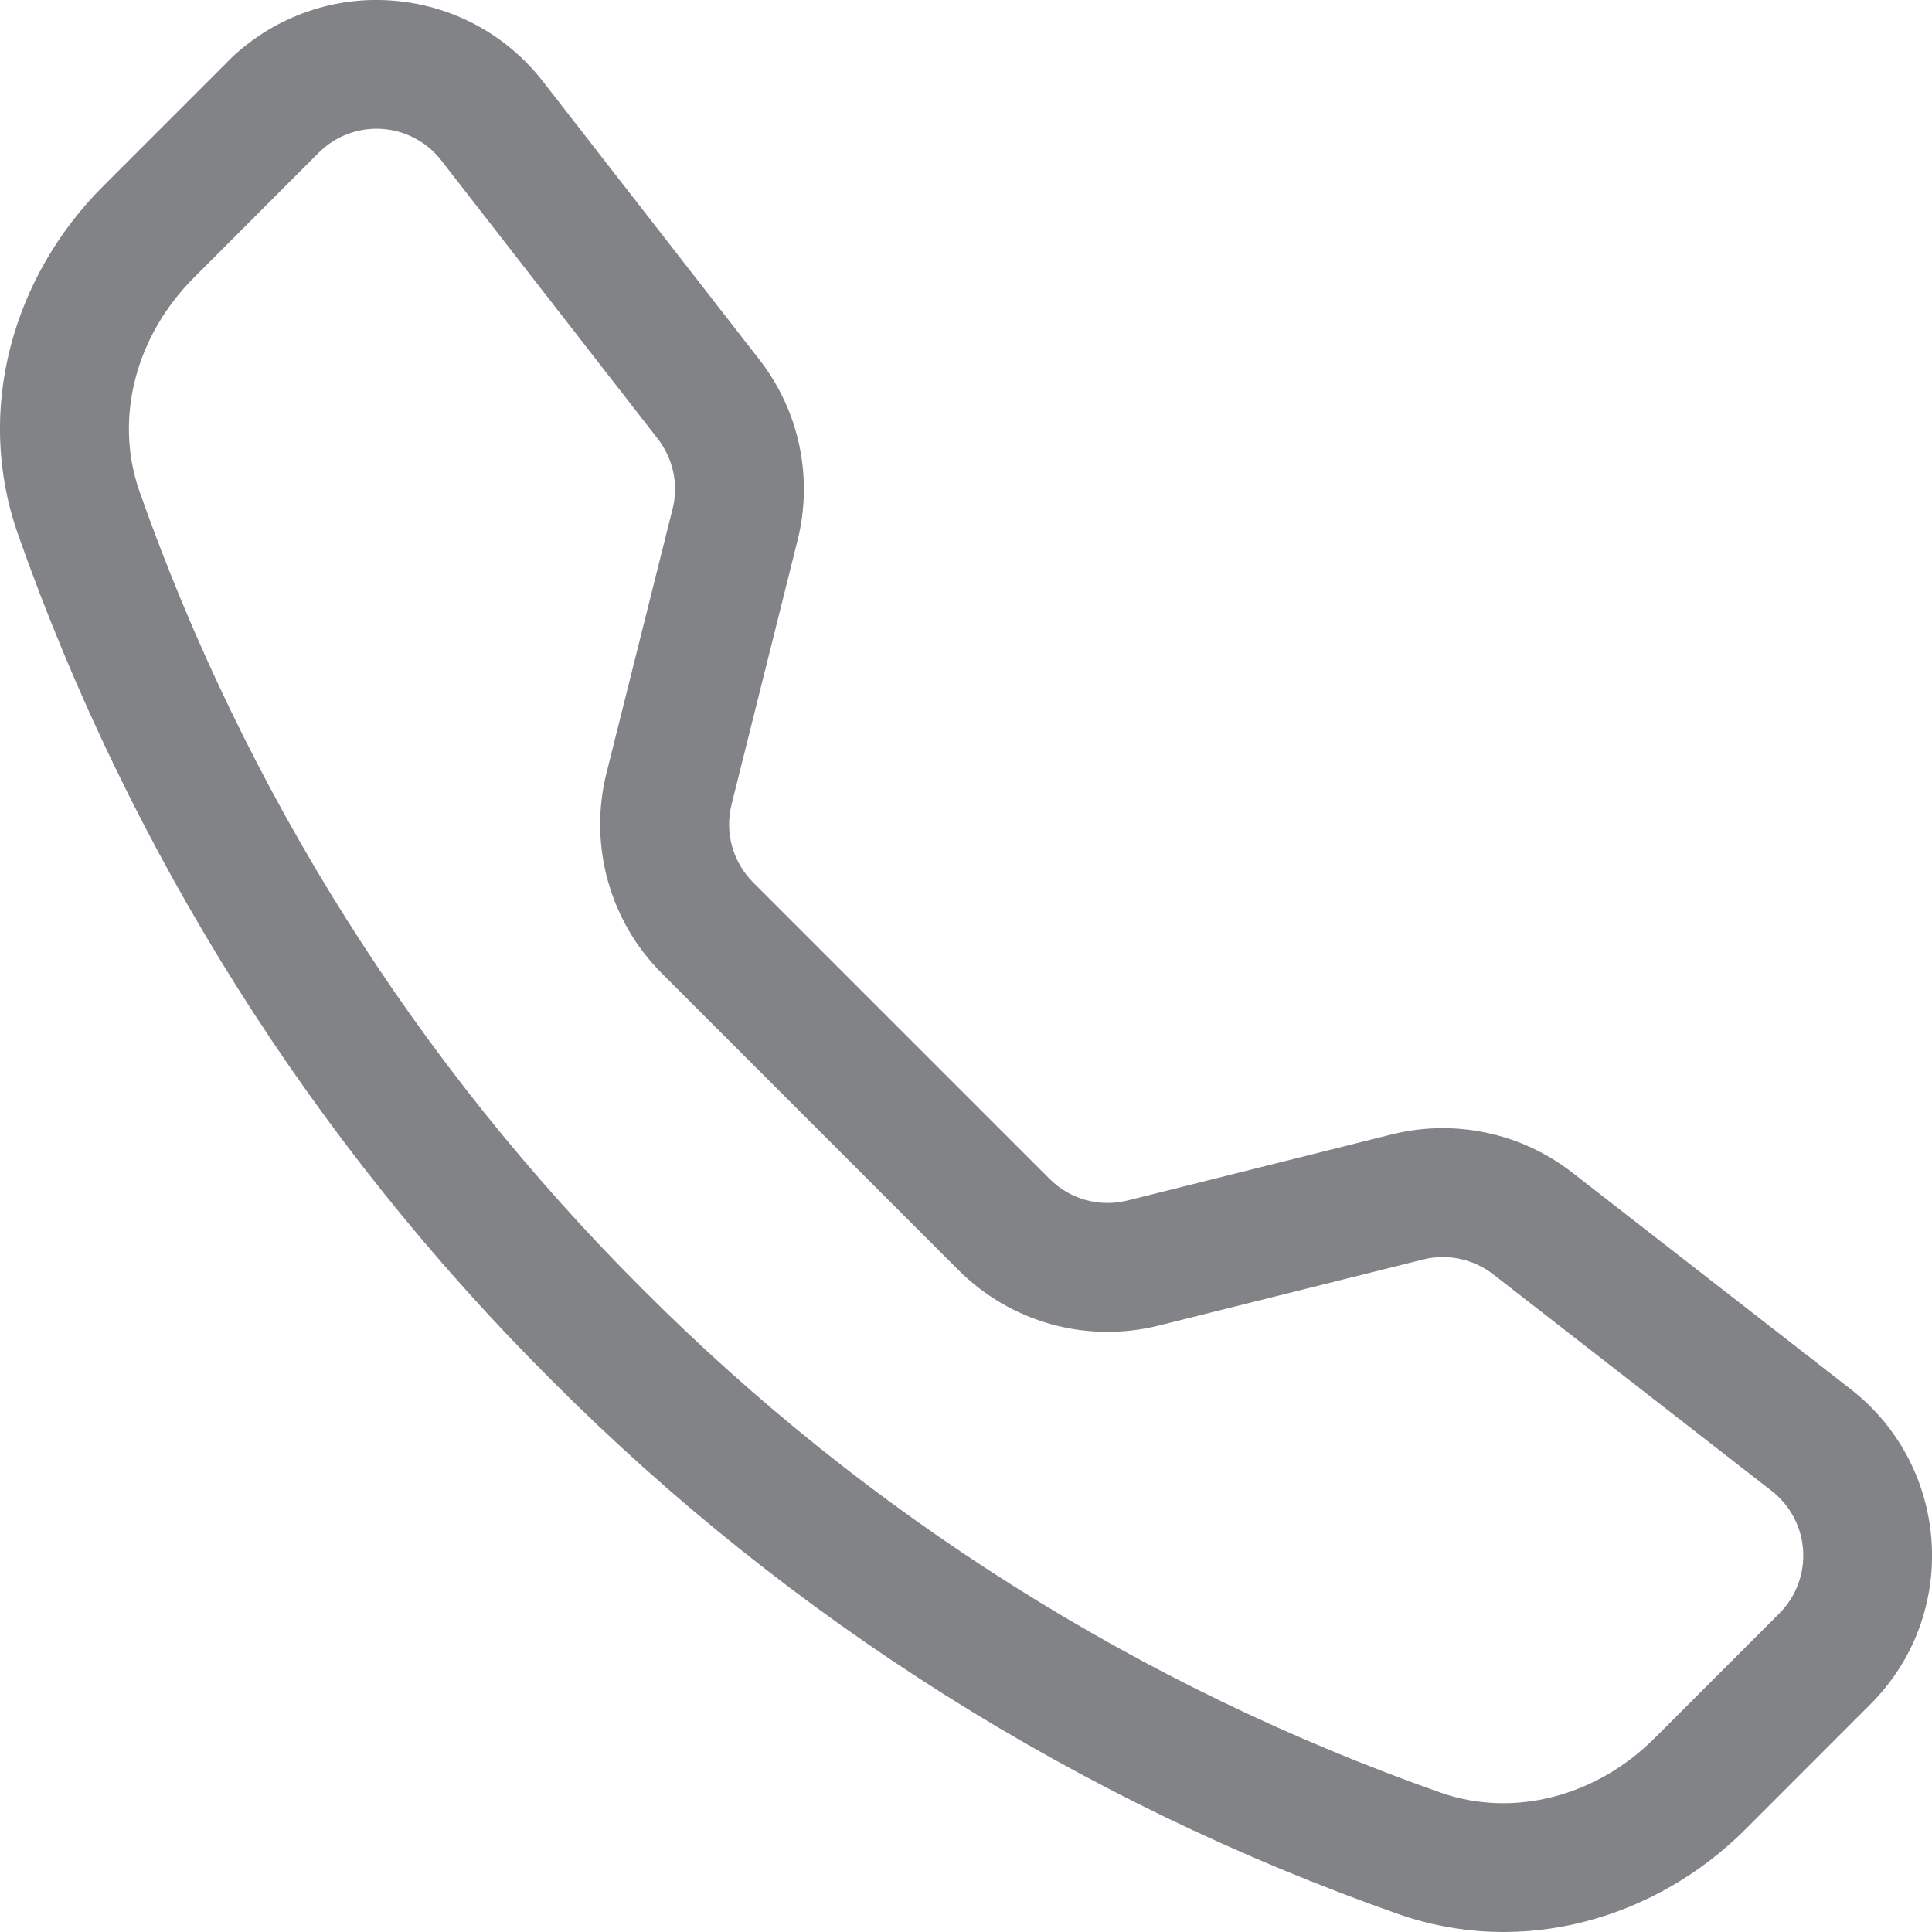
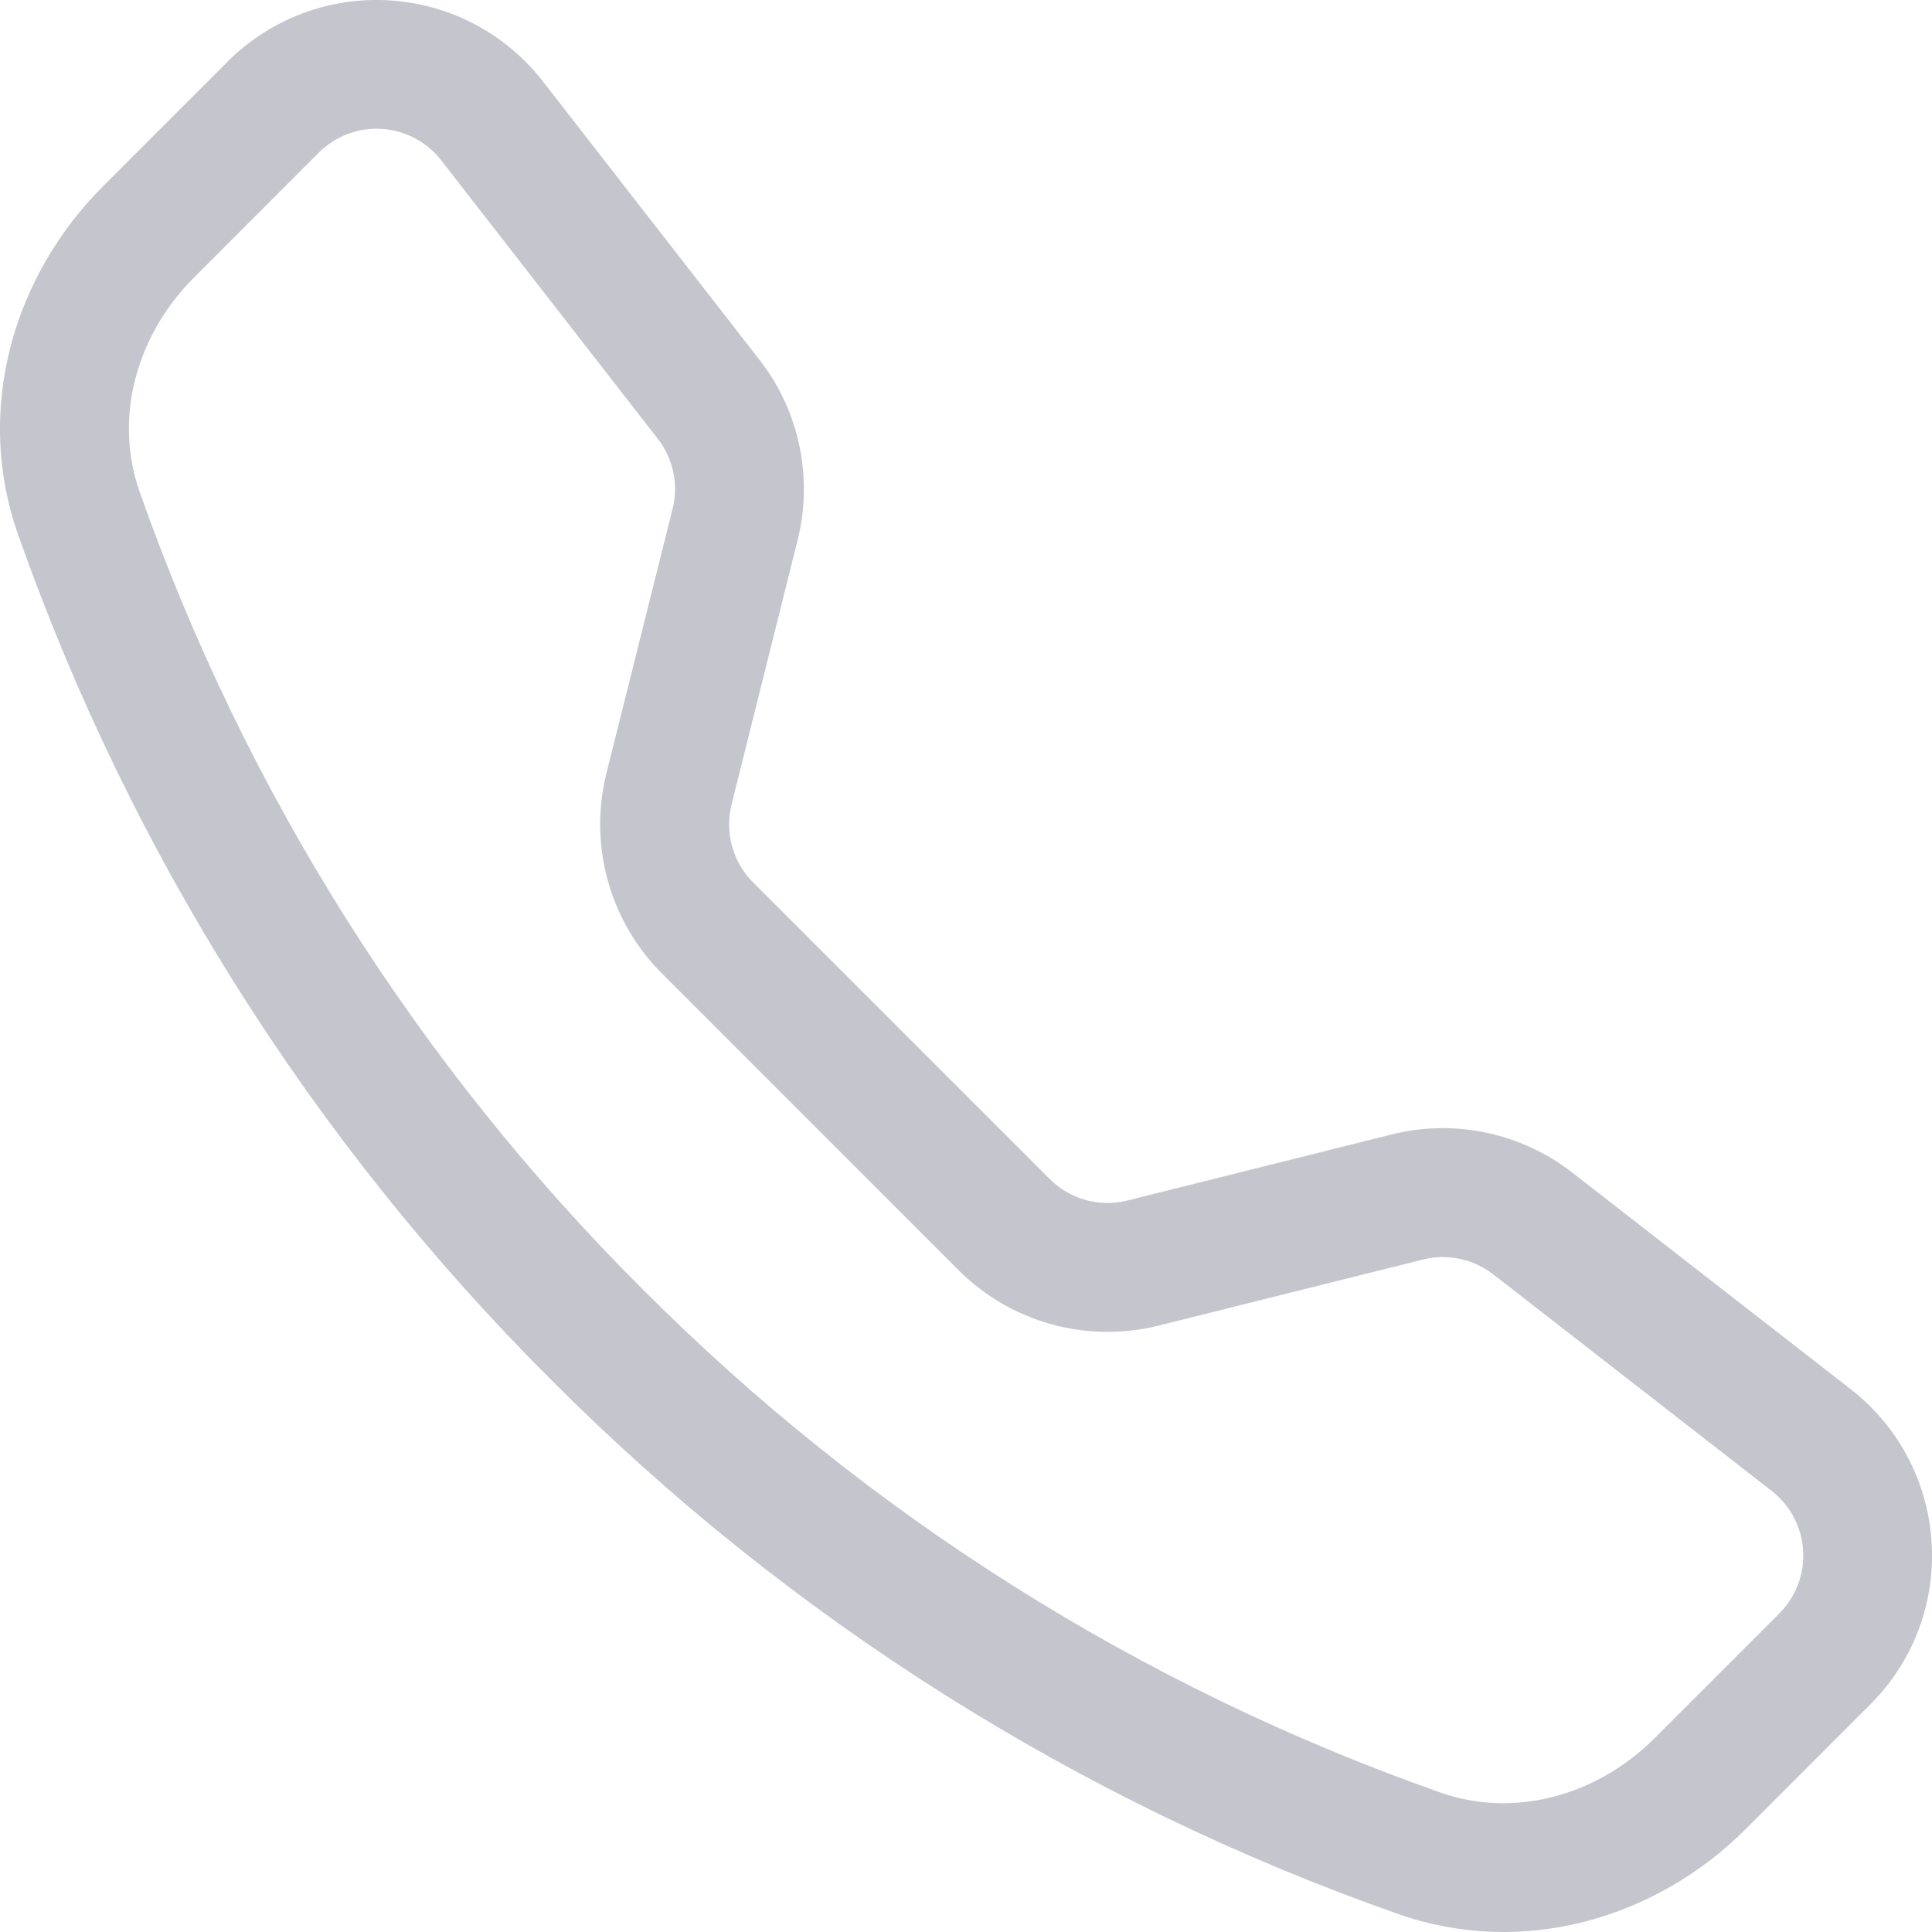
<svg xmlns="http://www.w3.org/2000/svg" width="24" height="24" viewBox="0 0 24 24" fill="none">
-   <path d="M5.481 1.992C5.393 1.878 5.281 1.784 5.153 1.717C5.026 1.649 4.885 1.61 4.741 1.601C4.597 1.592 4.453 1.614 4.318 1.665C4.183 1.716 4.061 1.795 3.959 1.897L2.408 3.45C1.683 4.176 1.416 5.203 1.733 6.105C3.046 9.836 5.183 13.224 7.985 16.017C10.778 18.819 14.165 20.955 17.897 22.269C18.798 22.585 19.826 22.319 20.552 21.594L22.103 20.043C22.205 19.941 22.284 19.819 22.335 19.684C22.386 19.549 22.408 19.404 22.399 19.26C22.39 19.116 22.351 18.976 22.283 18.848C22.216 18.721 22.122 18.609 22.008 18.52L18.548 15.829C18.426 15.735 18.285 15.67 18.134 15.638C17.983 15.606 17.827 15.609 17.678 15.646L14.393 16.467C13.954 16.576 13.495 16.571 13.059 16.45C12.624 16.329 12.227 16.098 11.907 15.778L8.223 12.093C7.903 11.774 7.672 11.377 7.551 10.941C7.43 10.505 7.424 10.046 7.533 9.607L8.355 6.322C8.393 6.173 8.396 6.017 8.364 5.866C8.332 5.716 8.267 5.574 8.172 5.452L5.481 1.992ZM2.826 0.766C3.089 0.504 3.404 0.3 3.751 0.169C4.099 0.037 4.47 -0.019 4.84 0.005C5.211 0.028 5.572 0.129 5.901 0.303C6.229 0.476 6.516 0.718 6.744 1.011L9.435 4.47C9.929 5.104 10.103 5.931 9.908 6.711L9.087 9.996C9.045 10.166 9.047 10.344 9.094 10.513C9.141 10.682 9.23 10.836 9.354 10.96L13.04 14.646C13.164 14.77 13.318 14.86 13.488 14.907C13.657 14.954 13.835 14.956 14.006 14.913L17.289 14.092C17.674 13.996 18.076 13.989 18.464 14.071C18.852 14.152 19.217 14.322 19.53 14.565L22.989 17.256C24.233 18.224 24.347 20.061 23.234 21.172L21.683 22.724C20.573 23.834 18.914 24.321 17.367 23.776C13.409 22.384 9.815 20.118 6.852 17.146C3.881 14.184 1.615 10.591 0.222 6.633C-0.321 5.088 0.167 3.427 1.277 2.317L2.828 0.766H2.826Z" fill="#828387" />
+   <path d="M5.481 1.992C5.393 1.878 5.281 1.784 5.153 1.717C5.026 1.649 4.885 1.61 4.741 1.601C4.597 1.592 4.453 1.614 4.318 1.665C4.183 1.716 4.061 1.795 3.959 1.897L2.408 3.45C1.683 4.176 1.416 5.203 1.733 6.105C3.046 9.836 5.183 13.224 7.985 16.017C10.778 18.819 14.165 20.955 17.897 22.269C18.798 22.585 19.826 22.319 20.552 21.594L22.103 20.043C22.205 19.941 22.284 19.819 22.335 19.684C22.386 19.549 22.408 19.404 22.399 19.26C22.39 19.116 22.351 18.976 22.283 18.848C22.216 18.721 22.122 18.609 22.008 18.52L18.548 15.829C18.426 15.735 18.285 15.67 18.134 15.638C17.983 15.606 17.827 15.609 17.678 15.646L14.393 16.467C13.954 16.576 13.495 16.571 13.059 16.45C12.624 16.329 12.227 16.098 11.907 15.778L8.223 12.093C7.903 11.774 7.672 11.377 7.551 10.941C7.43 10.505 7.424 10.046 7.533 9.607L8.355 6.322C8.393 6.173 8.396 6.017 8.364 5.866C8.332 5.716 8.267 5.574 8.172 5.452L5.481 1.992ZM2.826 0.766C3.089 0.504 3.404 0.3 3.751 0.169C4.099 0.037 4.47 -0.019 4.84 0.005C5.211 0.028 5.572 0.129 5.901 0.303C6.229 0.476 6.516 0.718 6.744 1.011L9.435 4.47C9.929 5.104 10.103 5.931 9.908 6.711L9.087 9.996C9.045 10.166 9.047 10.344 9.094 10.513C9.141 10.682 9.23 10.836 9.354 10.96L13.04 14.646C13.164 14.77 13.318 14.86 13.488 14.907C13.657 14.954 13.835 14.956 14.006 14.913L17.289 14.092C17.674 13.996 18.076 13.989 18.464 14.071C18.852 14.152 19.217 14.322 19.53 14.565L22.989 17.256C24.233 18.224 24.347 20.061 23.234 21.172L21.683 22.724C20.573 23.834 18.914 24.321 17.367 23.776C13.409 22.384 9.815 20.118 6.852 17.146C3.881 14.184 1.615 10.591 0.222 6.633C-0.321 5.088 0.167 3.427 1.277 2.317L2.828 0.766H2.826Z" fill="#C5C6CD" />
</svg>
